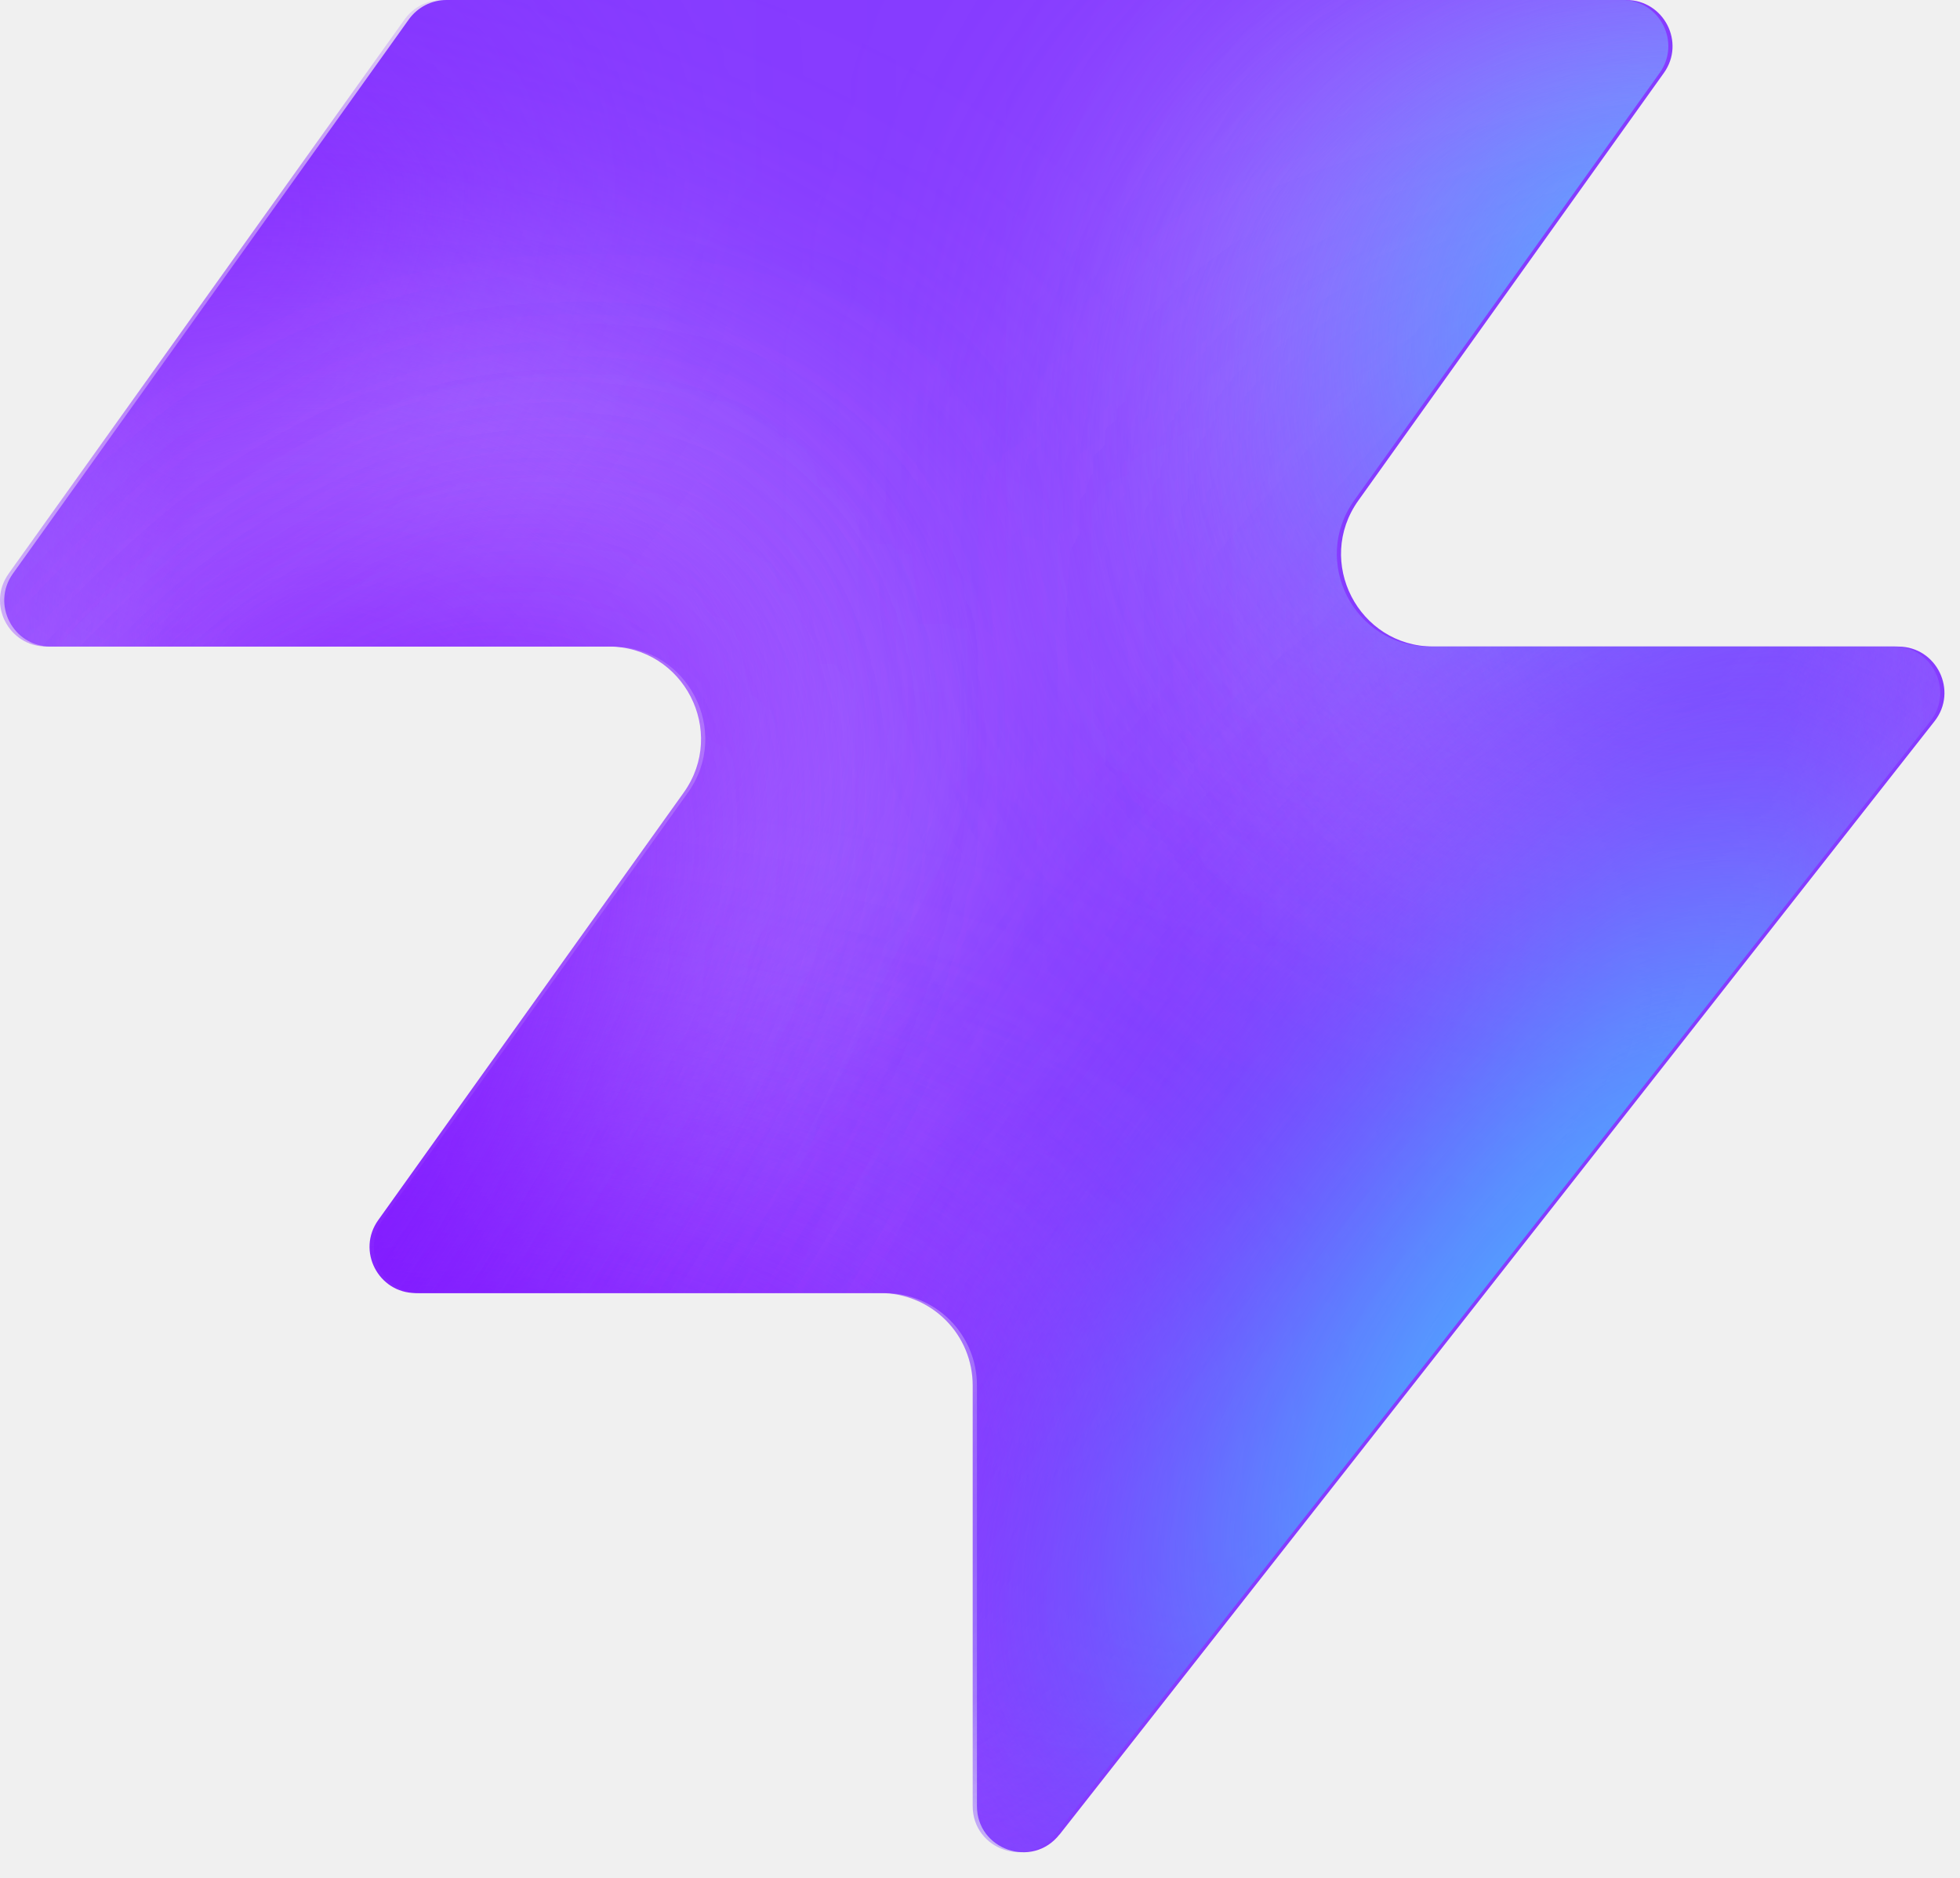
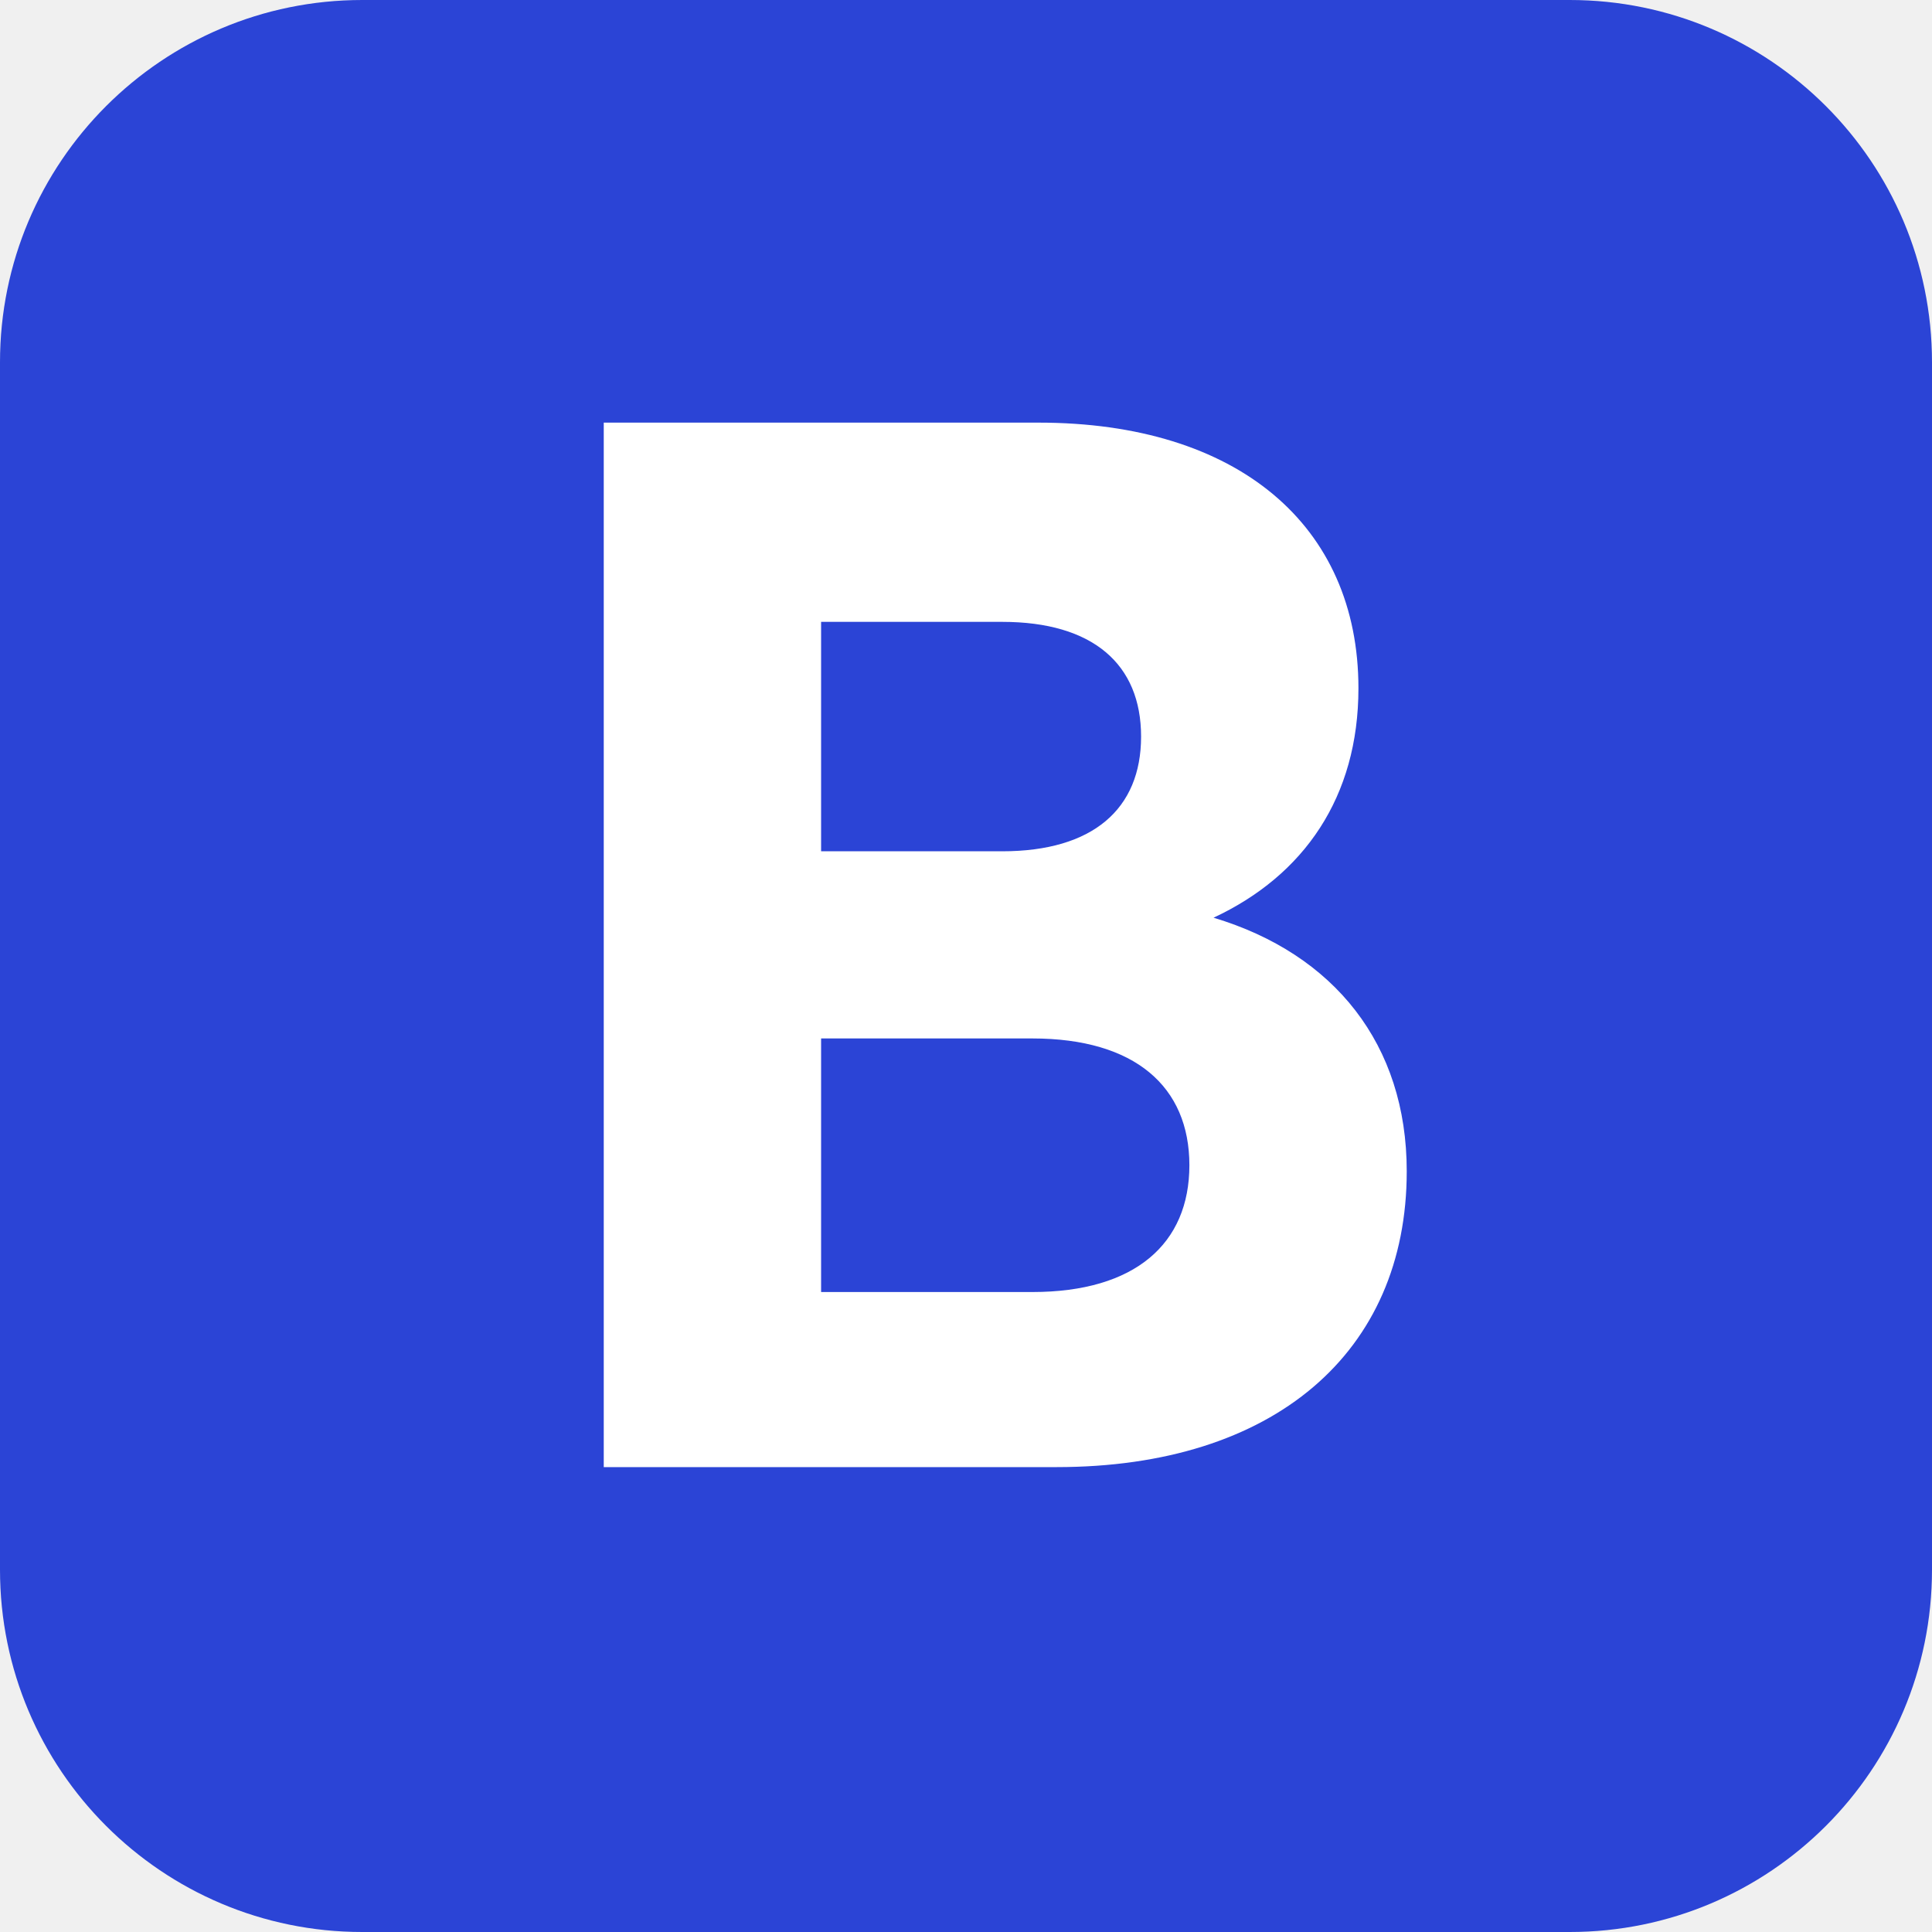
- <svg xmlns="http://www.w3.org/2000/svg" width="48" height="46" fill="none" viewBox="0 0 48 46">
-   <path fill="#863bff" d="M25.946 44.938c-.664.845-2.021.375-2.021-.698V33.937a2.26 2.26 0 0 0-2.262-2.262H10.287c-.92 0-1.456-1.04-.92-1.788l7.48-10.471c1.07-1.497 0-3.578-1.842-3.578H1.237c-.92 0-1.456-1.04-.92-1.788L10.013.474c.214-.297.556-.474.92-.474h28.894c.92 0 1.456 1.04.92 1.788l-7.48 10.471c-1.07 1.498 0 3.579 1.842 3.579h11.377c.943 0 1.473 1.088.89 1.83L25.947 44.94z" style="fill:#863bff;fill:color(display-p3 .525 .23 1);fill-opacity:1" />
-   <mask id="a" width="48" height="46" x="0" y="0" maskUnits="userSpaceOnUse" style="mask-type:alpha">
-     <path fill="#000" d="M25.842 44.938c-.664.844-2.021.375-2.021-.698V33.937a2.26 2.26 0 0 0-2.262-2.262H10.183c-.92 0-1.456-1.04-.92-1.788l7.48-10.471c1.07-1.498 0-3.579-1.842-3.579H1.133c-.92 0-1.456-1.04-.92-1.787L9.91.473c.214-.297.556-.474.92-.474h28.894c.92 0 1.456 1.04.92 1.788l-7.48 10.471c-1.07 1.498 0 3.578 1.842 3.578h11.377c.943 0 1.473 1.088.89 1.832L25.843 44.94z" style="fill:#000;fill-opacity:1" />
-   </mask>
-   <g mask="url(#a)">
-     <g filter="url(#b)">
-       <ellipse cx="5.508" cy="14.704" fill="#ede6ff" rx="5.508" ry="14.704" style="fill:#ede6ff;fill:color(display-p3 .927 .903 1);fill-opacity:1" transform="matrix(.00324 1 1 -.00324 -4.47 31.516)" />
-     </g>
-     <g filter="url(#c)">
-       <ellipse cx="10.399" cy="29.851" fill="#ede6ff" rx="10.399" ry="29.851" style="fill:#ede6ff;fill:color(display-p3 .927 .903 1);fill-opacity:1" transform="matrix(.00324 1 1 -.00324 -39.328 7.883)" />
-     </g>
-     <g filter="url(#d)">
-       <ellipse cx="5.508" cy="30.487" fill="#7e14ff" rx="5.508" ry="30.487" style="fill:#7e14ff;fill:color(display-p3 .492 .077 1);fill-opacity:1" transform="rotate(89.814 -25.913 -14.639)scale(1 -1)" />
-     </g>
-     <g filter="url(#e)">
-       <ellipse cx="5.508" cy="30.599" fill="#7e14ff" rx="5.508" ry="30.599" style="fill:#7e14ff;fill:color(display-p3 .492 .077 1);fill-opacity:1" transform="rotate(89.814 -32.644 -3.334)scale(1 -1)" />
-     </g>
-     <g filter="url(#f)">
-       <ellipse cx="5.508" cy="30.599" fill="#7e14ff" rx="5.508" ry="30.599" style="fill:#7e14ff;fill:color(display-p3 .492 .077 1);fill-opacity:1" transform="matrix(.00324 1 1 -.00324 -34.34 30.47)" />
-     </g>
-     <g filter="url(#g)">
-       <ellipse cx="14.072" cy="22.078" fill="#ede6ff" rx="14.072" ry="22.078" style="fill:#ede6ff;fill:color(display-p3 .927 .903 1);fill-opacity:1" transform="rotate(93.35 24.506 48.493)scale(-1 1)" />
-     </g>
-     <g filter="url(#h)">
-       <ellipse cx="3.47" cy="21.501" fill="#7e14ff" rx="3.47" ry="21.501" style="fill:#7e14ff;fill:color(display-p3 .492 .077 1);fill-opacity:1" transform="rotate(89.009 28.708 47.59)scale(-1 1)" />
-     </g>
-     <g filter="url(#i)">
-       <ellipse cx="3.47" cy="21.501" fill="#7e14ff" rx="3.47" ry="21.501" style="fill:#7e14ff;fill:color(display-p3 .492 .077 1);fill-opacity:1" transform="rotate(89.009 28.708 47.59)scale(-1 1)" />
-     </g>
-     <g filter="url(#j)">
-       <ellipse cx=".387" cy="8.972" fill="#7e14ff" rx="4.407" ry="29.108" style="fill:#7e14ff;fill:color(display-p3 .492 .077 1);fill-opacity:1" transform="rotate(39.51 .387 8.972)" />
-     </g>
-     <g filter="url(#k)">
-       <ellipse cx="47.523" cy="-6.092" fill="#7e14ff" rx="4.407" ry="29.108" style="fill:#7e14ff;fill:color(display-p3 .492 .077 1);fill-opacity:1" transform="rotate(37.892 47.523 -6.092)" />
-     </g>
-     <g filter="url(#l)">
-       <ellipse cx="41.412" cy="6.333" fill="#47bfff" rx="5.971" ry="9.665" style="fill:#47bfff;fill:color(display-p3 .28 .748 1);fill-opacity:1" transform="rotate(37.892 41.412 6.333)" />
-     </g>
-     <g filter="url(#m)">
-       <ellipse cx="-1.879" cy="38.332" fill="#7e14ff" rx="4.407" ry="29.108" style="fill:#7e14ff;fill:color(display-p3 .492 .077 1);fill-opacity:1" transform="rotate(37.892 -1.88 38.332)" />
-     </g>
-     <g filter="url(#n)">
-       <ellipse cx="-1.879" cy="38.332" fill="#7e14ff" rx="4.407" ry="29.108" style="fill:#7e14ff;fill:color(display-p3 .492 .077 1);fill-opacity:1" transform="rotate(37.892 -1.88 38.332)" />
-     </g>
-     <g filter="url(#o)">
-       <ellipse cx="35.651" cy="29.907" fill="#7e14ff" rx="4.407" ry="29.108" style="fill:#7e14ff;fill:color(display-p3 .492 .077 1);fill-opacity:1" transform="rotate(37.892 35.651 29.907)" />
-     </g>
-     <g filter="url(#p)">
-       <ellipse cx="38.418" cy="32.4" fill="#47bfff" rx="5.971" ry="15.297" style="fill:#47bfff;fill:color(display-p3 .28 .748 1);fill-opacity:1" transform="rotate(37.892 38.418 32.4)" />
-     </g>
-   </g>
-   <defs>
-     <filter id="b" width="60.045" height="41.654" x="-19.77" y="16.149" color-interpolation-filters="sRGB" filterUnits="userSpaceOnUse">
-       <feFlood flood-opacity="0" result="BackgroundImageFix" />
-       <feBlend in="SourceGraphic" in2="BackgroundImageFix" result="shape" />
-       <feGaussianBlur result="effect1_foregroundBlur_2002_17158" stdDeviation="7.659" />
-     </filter>
-     <filter id="c" width="90.34" height="51.437" x="-54.613" y="-7.533" color-interpolation-filters="sRGB" filterUnits="userSpaceOnUse">
-       <feFlood flood-opacity="0" result="BackgroundImageFix" />
-       <feBlend in="SourceGraphic" in2="BackgroundImageFix" result="shape" />
-       <feGaussianBlur result="effect1_foregroundBlur_2002_17158" stdDeviation="7.659" />
-     </filter>
-     <filter id="d" width="79.355" height="29.4" x="-49.64" y="2.03" color-interpolation-filters="sRGB" filterUnits="userSpaceOnUse">
-       <feFlood flood-opacity="0" result="BackgroundImageFix" />
-       <feBlend in="SourceGraphic" in2="BackgroundImageFix" result="shape" />
-       <feGaussianBlur result="effect1_foregroundBlur_2002_17158" stdDeviation="4.596" />
-     </filter>
-     <filter id="e" width="79.579" height="29.4" x="-45.045" y="20.029" color-interpolation-filters="sRGB" filterUnits="userSpaceOnUse">
-       <feFlood flood-opacity="0" result="BackgroundImageFix" />
-       <feBlend in="SourceGraphic" in2="BackgroundImageFix" result="shape" />
-       <feGaussianBlur result="effect1_foregroundBlur_2002_17158" stdDeviation="4.596" />
-     </filter>
-     <filter id="f" width="79.579" height="29.4" x="-43.513" y="21.178" color-interpolation-filters="sRGB" filterUnits="userSpaceOnUse">
-       <feFlood flood-opacity="0" result="BackgroundImageFix" />
-       <feBlend in="SourceGraphic" in2="BackgroundImageFix" result="shape" />
-       <feGaussianBlur result="effect1_foregroundBlur_2002_17158" stdDeviation="4.596" />
-     </filter>
-     <filter id="g" width="74.749" height="58.852" x="15.756" y="-17.901" color-interpolation-filters="sRGB" filterUnits="userSpaceOnUse">
-       <feFlood flood-opacity="0" result="BackgroundImageFix" />
-       <feBlend in="SourceGraphic" in2="BackgroundImageFix" result="shape" />
-       <feGaussianBlur result="effect1_foregroundBlur_2002_17158" stdDeviation="7.659" />
-     </filter>
-     <filter id="h" width="61.377" height="25.362" x="23.548" y="2.284" color-interpolation-filters="sRGB" filterUnits="userSpaceOnUse">
-       <feFlood flood-opacity="0" result="BackgroundImageFix" />
-       <feBlend in="SourceGraphic" in2="BackgroundImageFix" result="shape" />
-       <feGaussianBlur result="effect1_foregroundBlur_2002_17158" stdDeviation="4.596" />
-     </filter>
-     <filter id="i" width="61.377" height="25.362" x="23.548" y="2.284" color-interpolation-filters="sRGB" filterUnits="userSpaceOnUse">
-       <feFlood flood-opacity="0" result="BackgroundImageFix" />
-       <feBlend in="SourceGraphic" in2="BackgroundImageFix" result="shape" />
-       <feGaussianBlur result="effect1_foregroundBlur_2002_17158" stdDeviation="4.596" />
-     </filter>
-     <filter id="j" width="56.045" height="63.649" x="-27.636" y="-22.853" color-interpolation-filters="sRGB" filterUnits="userSpaceOnUse">
-       <feFlood flood-opacity="0" result="BackgroundImageFix" />
-       <feBlend in="SourceGraphic" in2="BackgroundImageFix" result="shape" />
-       <feGaussianBlur result="effect1_foregroundBlur_2002_17158" stdDeviation="4.596" />
-     </filter>
-     <filter id="k" width="54.814" height="64.646" x="20.116" y="-38.415" color-interpolation-filters="sRGB" filterUnits="userSpaceOnUse">
-       <feFlood flood-opacity="0" result="BackgroundImageFix" />
-       <feBlend in="SourceGraphic" in2="BackgroundImageFix" result="shape" />
-       <feGaussianBlur result="effect1_foregroundBlur_2002_17158" stdDeviation="4.596" />
-     </filter>
-     <filter id="l" width="33.541" height="35.313" x="24.641" y="-11.323" color-interpolation-filters="sRGB" filterUnits="userSpaceOnUse">
-       <feFlood flood-opacity="0" result="BackgroundImageFix" />
-       <feBlend in="SourceGraphic" in2="BackgroundImageFix" result="shape" />
-       <feGaussianBlur result="effect1_foregroundBlur_2002_17158" stdDeviation="4.596" />
-     </filter>
-     <filter id="m" width="54.814" height="64.646" x="-29.286" y="6.009" color-interpolation-filters="sRGB" filterUnits="userSpaceOnUse">
-       <feFlood flood-opacity="0" result="BackgroundImageFix" />
-       <feBlend in="SourceGraphic" in2="BackgroundImageFix" result="shape" />
-       <feGaussianBlur result="effect1_foregroundBlur_2002_17158" stdDeviation="4.596" />
-     </filter>
-     <filter id="n" width="54.814" height="64.646" x="-29.286" y="6.009" color-interpolation-filters="sRGB" filterUnits="userSpaceOnUse">
-       <feFlood flood-opacity="0" result="BackgroundImageFix" />
-       <feBlend in="SourceGraphic" in2="BackgroundImageFix" result="shape" />
-       <feGaussianBlur result="effect1_foregroundBlur_2002_17158" stdDeviation="4.596" />
-     </filter>
-     <filter id="o" width="54.814" height="64.646" x="8.244" y="-2.416" color-interpolation-filters="sRGB" filterUnits="userSpaceOnUse">
-       <feFlood flood-opacity="0" result="BackgroundImageFix" />
-       <feBlend in="SourceGraphic" in2="BackgroundImageFix" result="shape" />
-       <feGaussianBlur result="effect1_foregroundBlur_2002_17158" stdDeviation="4.596" />
-     </filter>
-     <filter id="p" width="39.409" height="43.623" x="18.713" y="10.588" color-interpolation-filters="sRGB" filterUnits="userSpaceOnUse">
-       <feFlood flood-opacity="0" result="BackgroundImageFix" />
-       <feBlend in="SourceGraphic" in2="BackgroundImageFix" result="shape" />
-       <feGaussianBlur result="effect1_foregroundBlur_2002_17158" stdDeviation="4.596" />
-     </filter>
-   </defs>
+ <svg xmlns="http://www.w3.org/2000/svg" viewBox="0 0 32 32">
+   <rect width="32" height="32" rx="6" fill="#2b44d6" />
+   <path fill="#fff" fill-rule="evenodd" d="M10 7h7.2c3.3 0 5.3 1.7 5.3 4.4 0 1.8-.9 3.1-2.4 3.8 2 .6 3.2 2.1 3.2 4.2 0 3-2.200 4.900-5.800 4.900H10V7zm6.600 7.100c1.500 0 2.300-.7 2.300-1.900s-.8-1.900-2.300-1.900h-3v3.800h3zm.5 7.300c1.700 0 2.600-.8 2.600-2.100s-.9-2.100-2.600-2.100h-3.500v4.200h3.500z" />
</svg>
